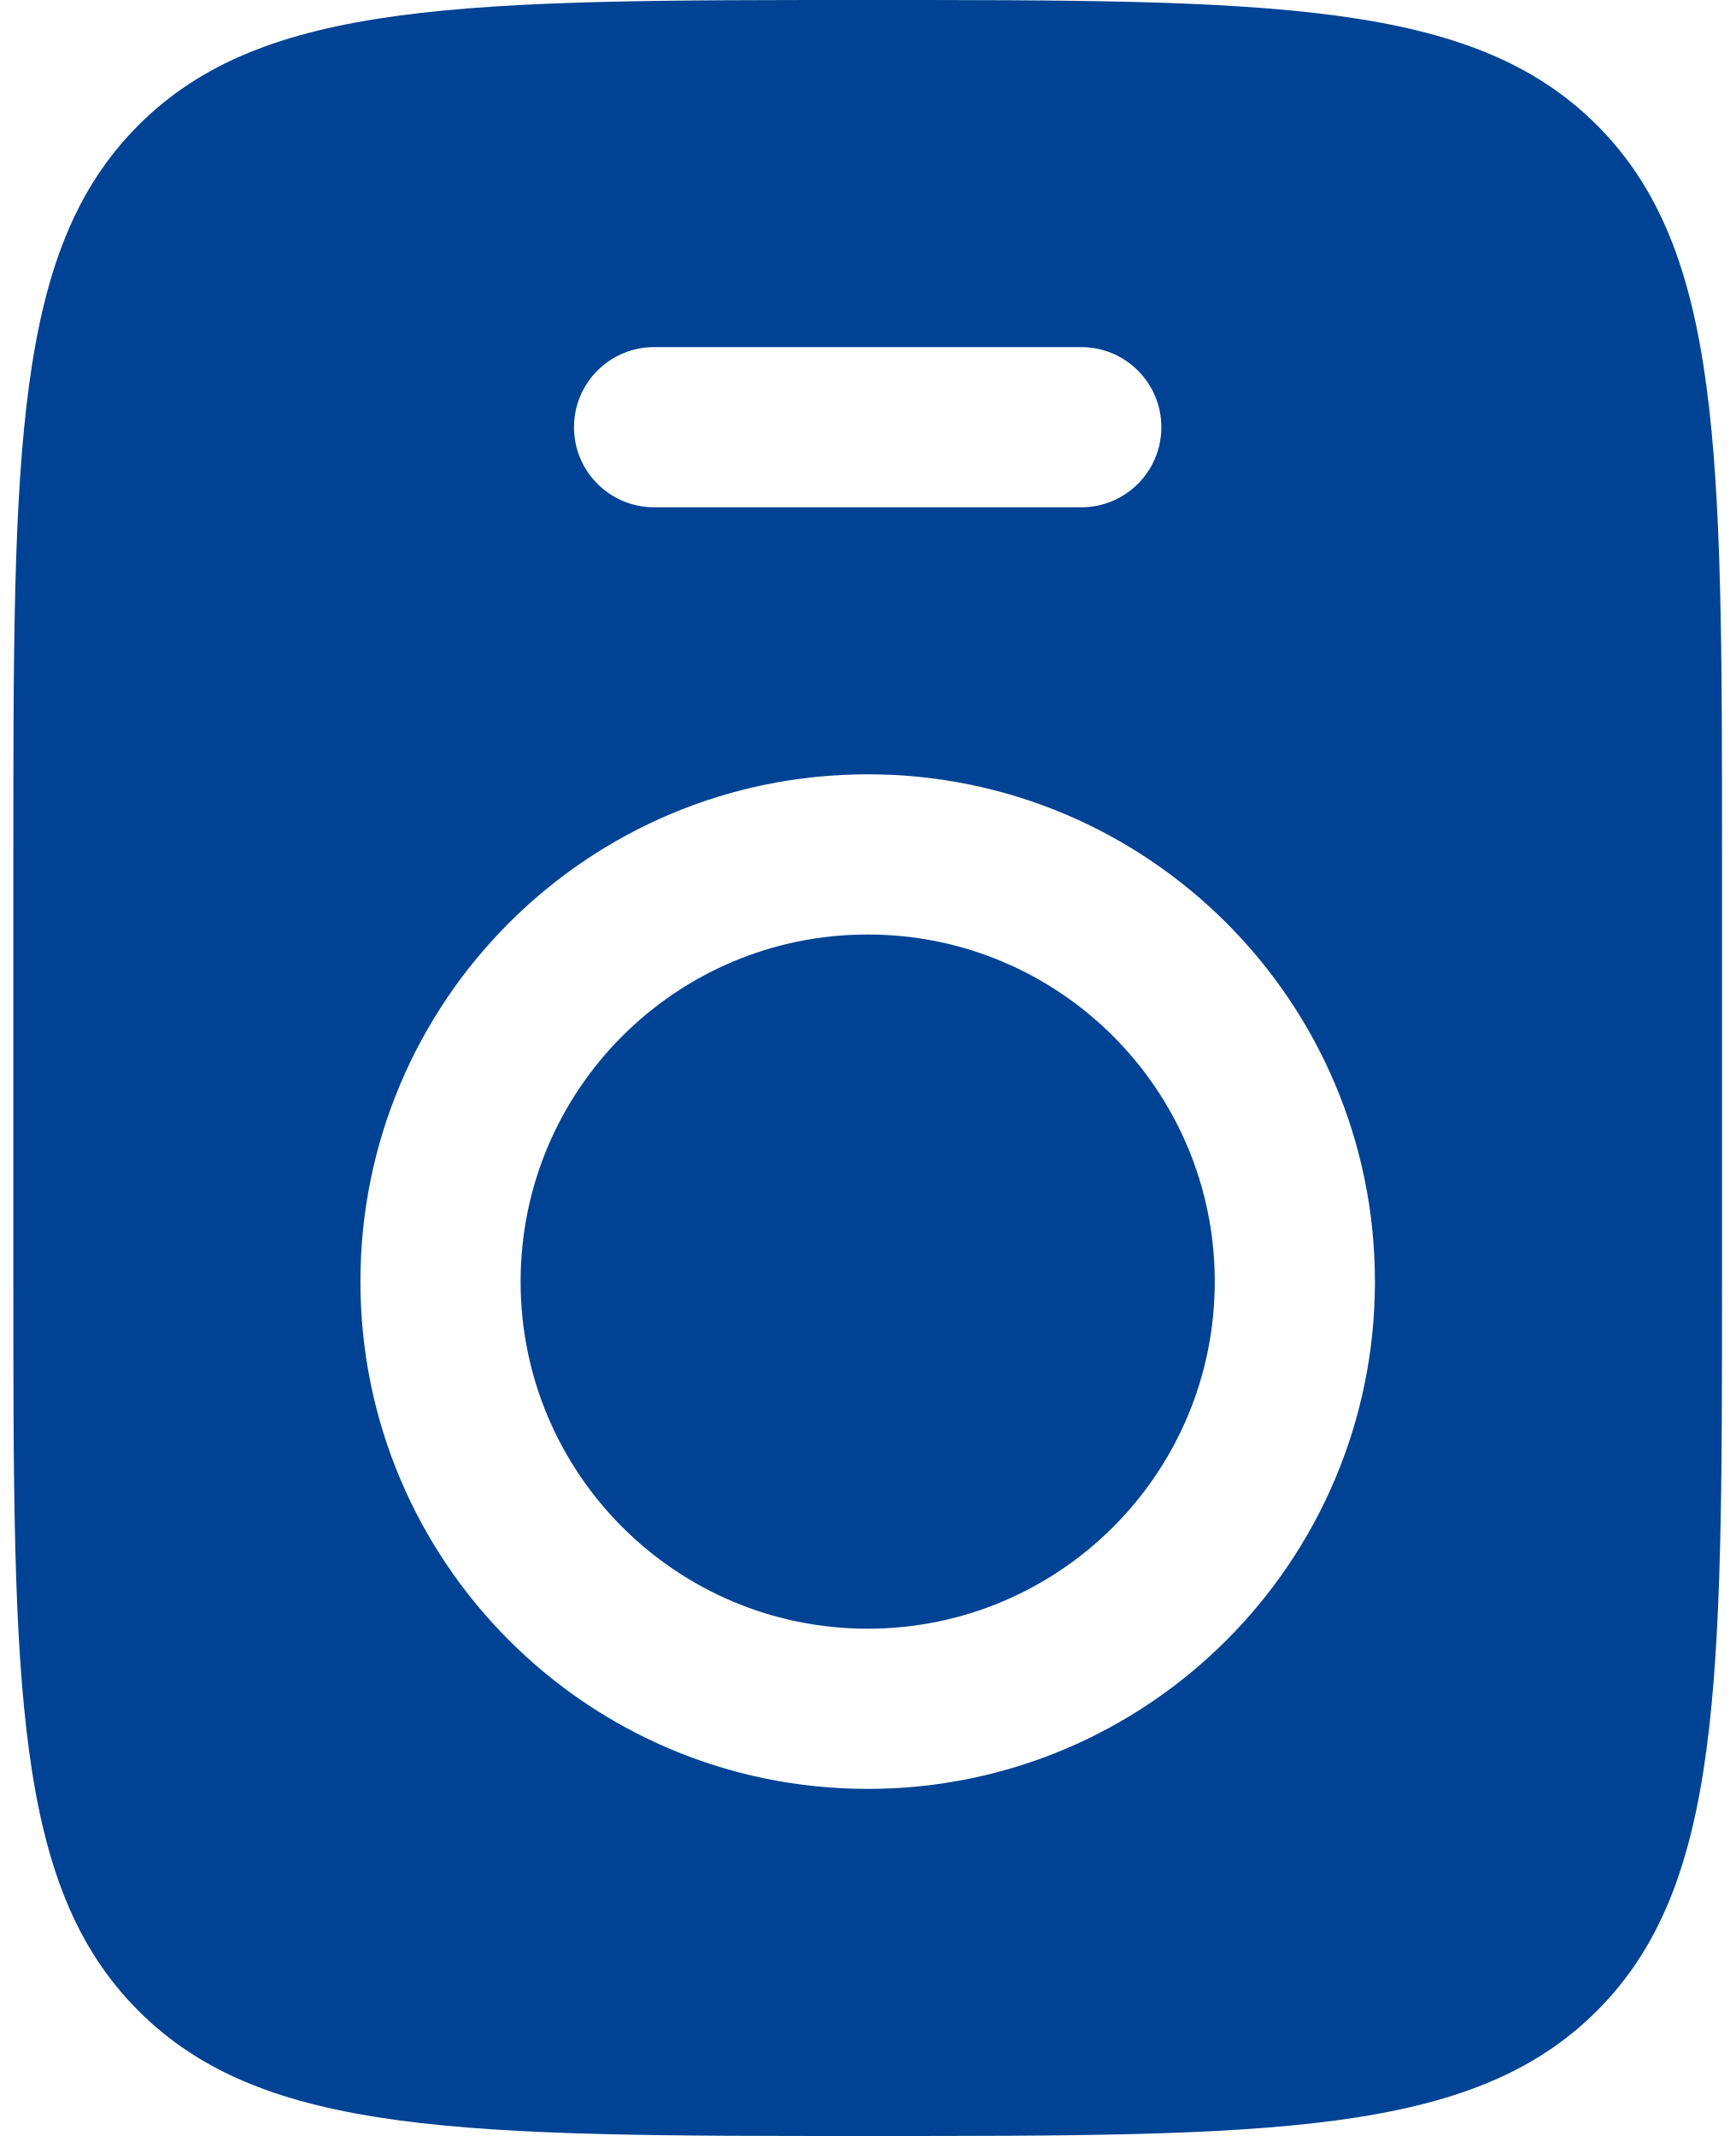
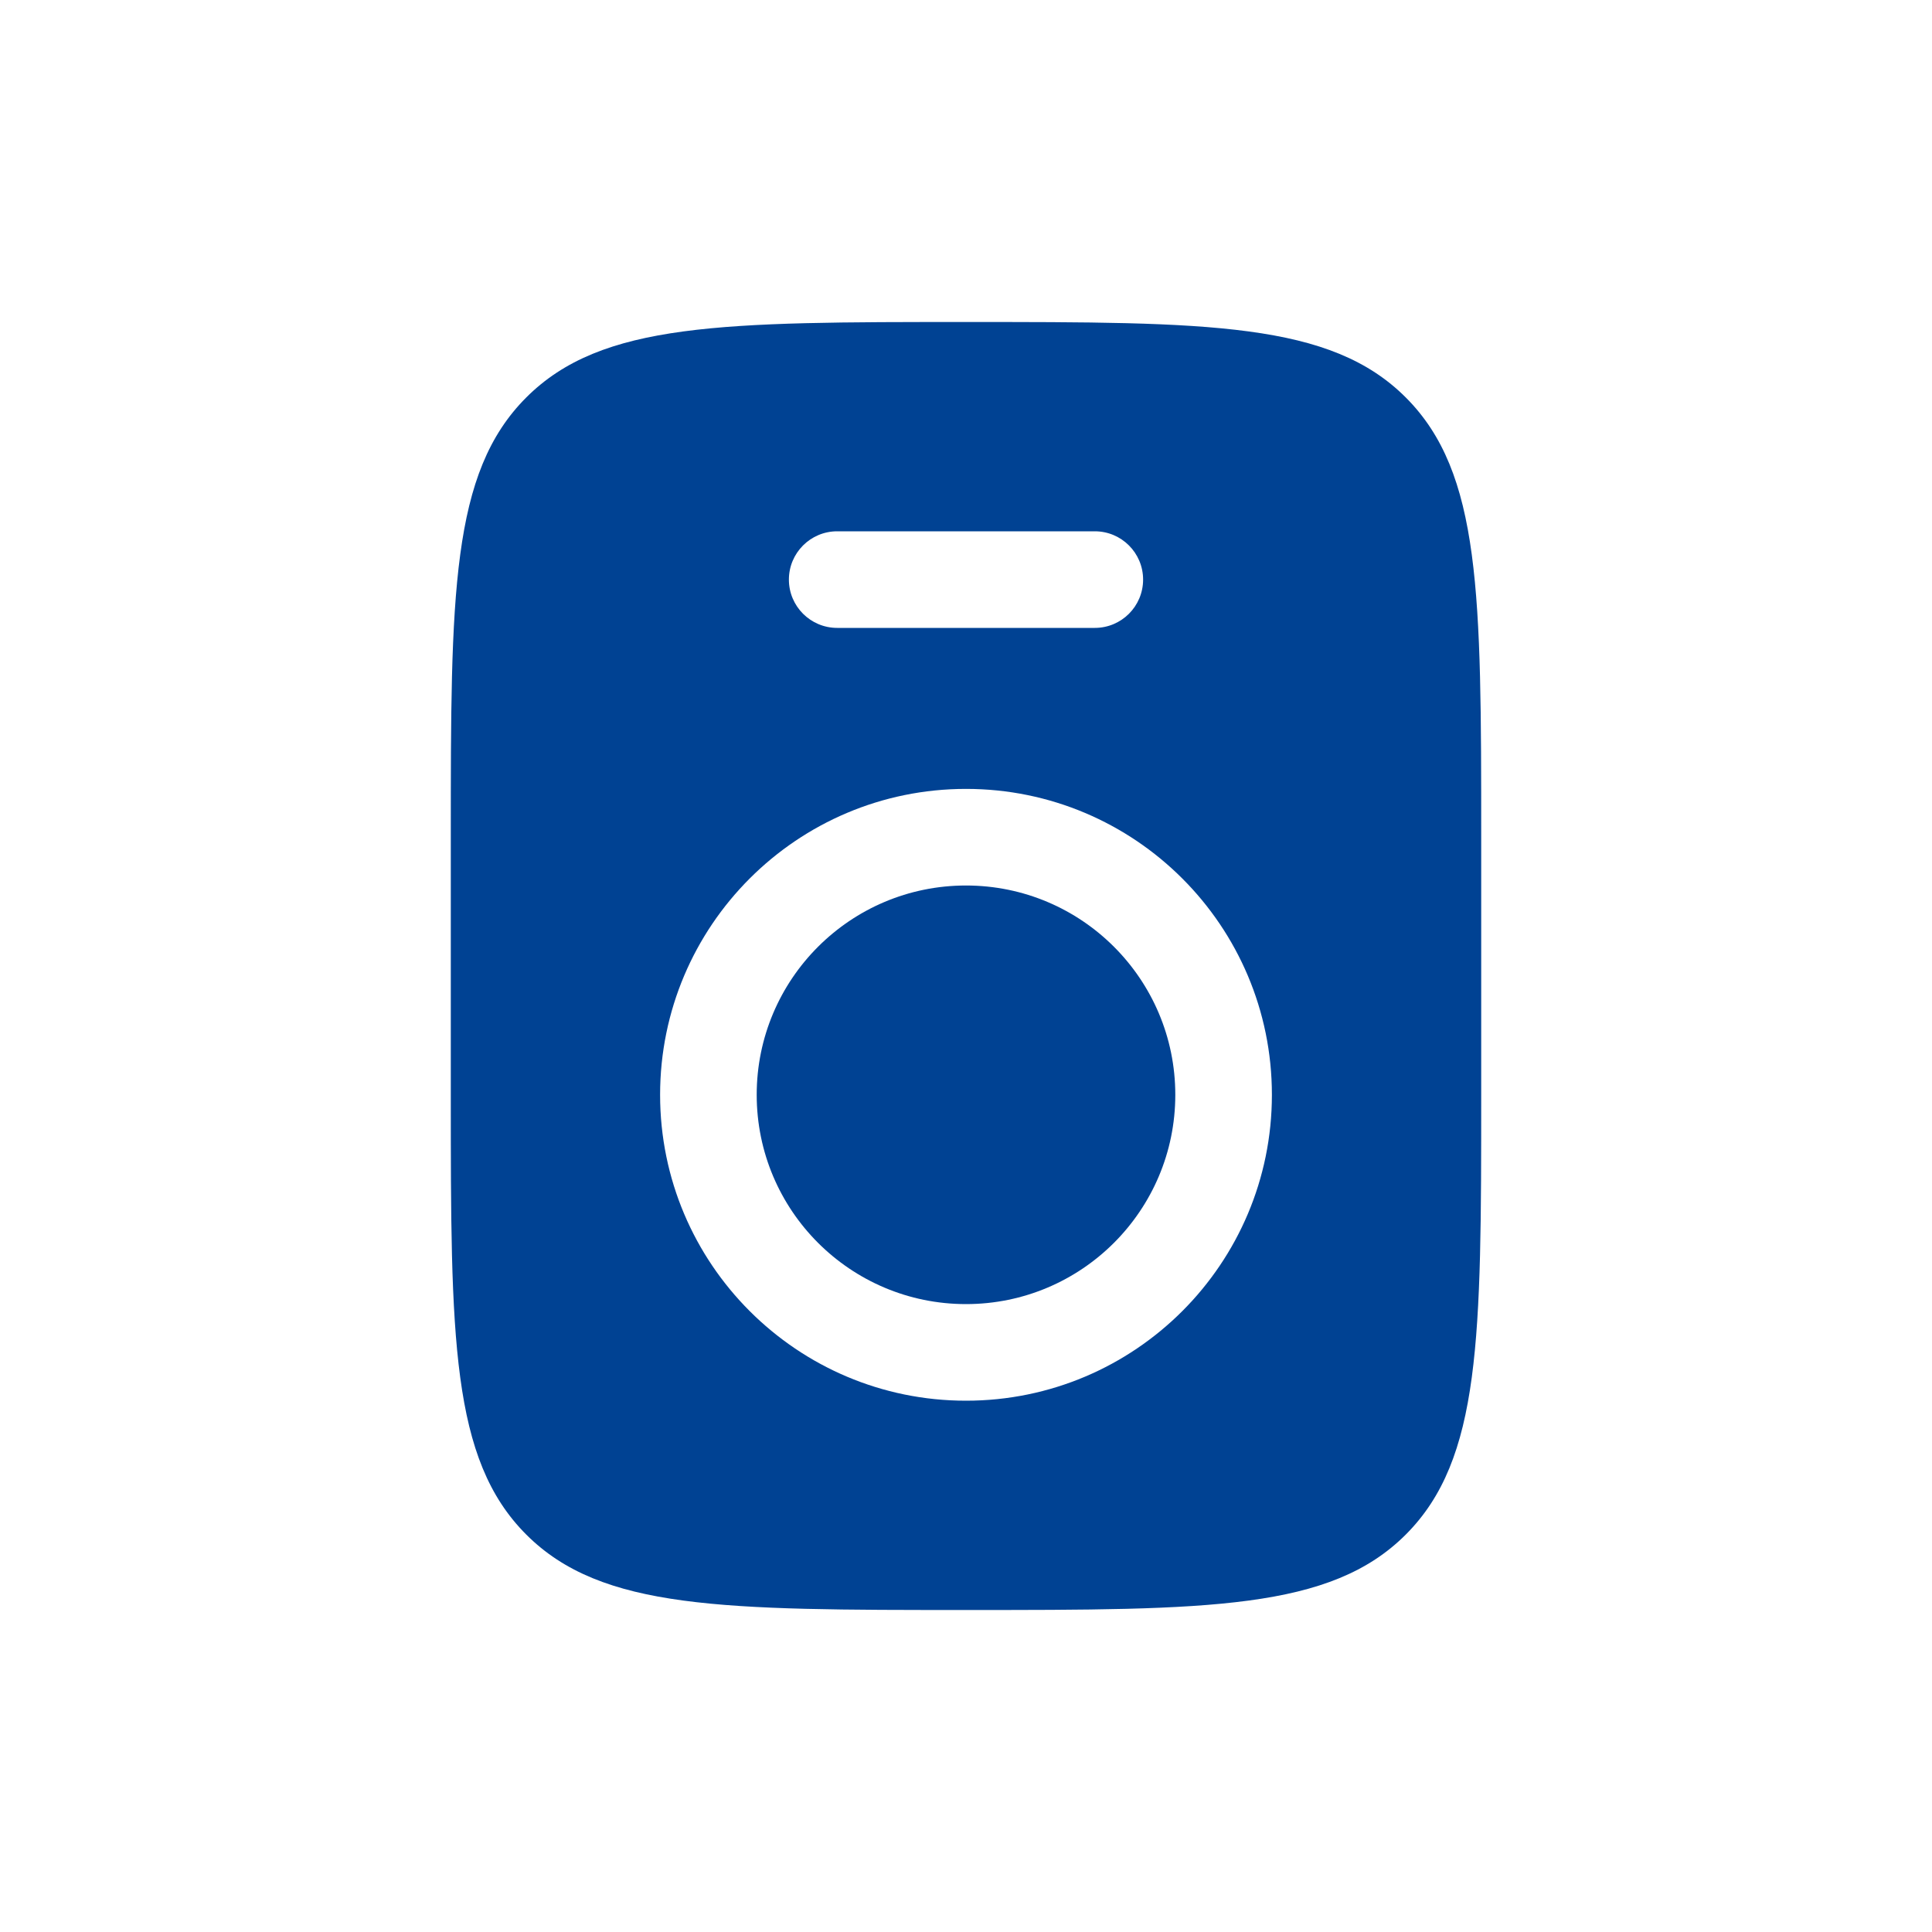
- <svg xmlns="http://www.w3.org/2000/svg" width="26" height="32" viewBox="0 0 26 32" fill="none">
-   <path d="M13 14C10.128 14 7.8 16.328 7.8 19.2C7.8 22.072 10.128 24.4 13 24.4C15.872 24.4 18.2 22.072 18.2 19.2C18.2 16.328 15.872 14 13 14Z" fill="#004293" />
-   <path fill-rule="evenodd" clip-rule="evenodd" d="M0.2 12.8C0.2 6.766 0.2 3.749 2.075 1.875C3.949 0 6.966 0 13 0C19.034 0 22.051 0 23.926 1.875C25.8 3.749 25.8 6.766 25.8 12.8V19.2C25.8 25.234 25.8 28.251 23.926 30.125C22.051 32 19.034 32 13 32C6.966 32 3.949 32 2.075 30.125C0.2 28.251 0.2 25.234 0.2 19.2V12.8ZM5.4 19.2C5.4 15.003 8.803 11.6 13 11.6C17.198 11.6 20.6 15.003 20.6 19.2C20.6 23.397 17.198 26.8 13 26.8C8.803 26.8 5.4 23.397 5.4 19.2ZM9.8 5.2C9.137 5.2 8.6 5.737 8.6 6.4C8.6 7.063 9.137 7.6 9.8 7.6H16.2C16.863 7.6 17.4 7.063 17.4 6.4C17.4 5.737 16.863 5.2 16.2 5.2H9.8Z" fill="#004293" />
+ <svg xmlns="http://www.w3.org/2000/svg" width="48" height="48" viewBox="0 0 48 48" fill="none">
+   <g id="icon/Speaker Minimalistic">
+     <g id="Vector">
+       <path d="M24 22C21.128 22 18.8 24.328 18.8 27.2C18.8 30.072 21.128 32.4 24 32.4C26.872 32.4 29.2 30.072 29.2 27.2C29.2 24.328 26.872 22 24 22Z" fill="#004293" />
+       <path fill-rule="evenodd" clip-rule="evenodd" d="M11.2 20.8C11.2 14.766 11.2 11.749 13.075 9.875C14.949 8 17.966 8 24 8C30.034 8 33.051 8 34.926 9.875C36.8 11.749 36.8 14.766 36.8 20.8V27.2C36.8 33.234 36.8 36.251 34.926 38.126C33.051 40 30.034 40 24 40C17.966 40 14.949 40 13.075 38.126C11.2 36.251 11.2 33.234 11.2 27.2V20.8ZM16.4 27.2C16.4 23.003 19.803 19.6 24 19.6C28.198 19.6 31.6 23.003 31.6 27.2C31.6 31.397 28.198 34.8 24 34.8C19.803 34.8 16.4 31.397 16.4 27.2ZM20.8 13.2C20.137 13.2 19.6 13.737 19.6 14.4C19.6 15.063 20.137 15.6 20.8 15.6H27.2C27.863 15.6 28.4 15.063 28.4 14.4C28.4 13.737 27.863 13.2 27.2 13.2H20.8Z" fill="#004293" />
+     </g>
+   </g>
</svg>
